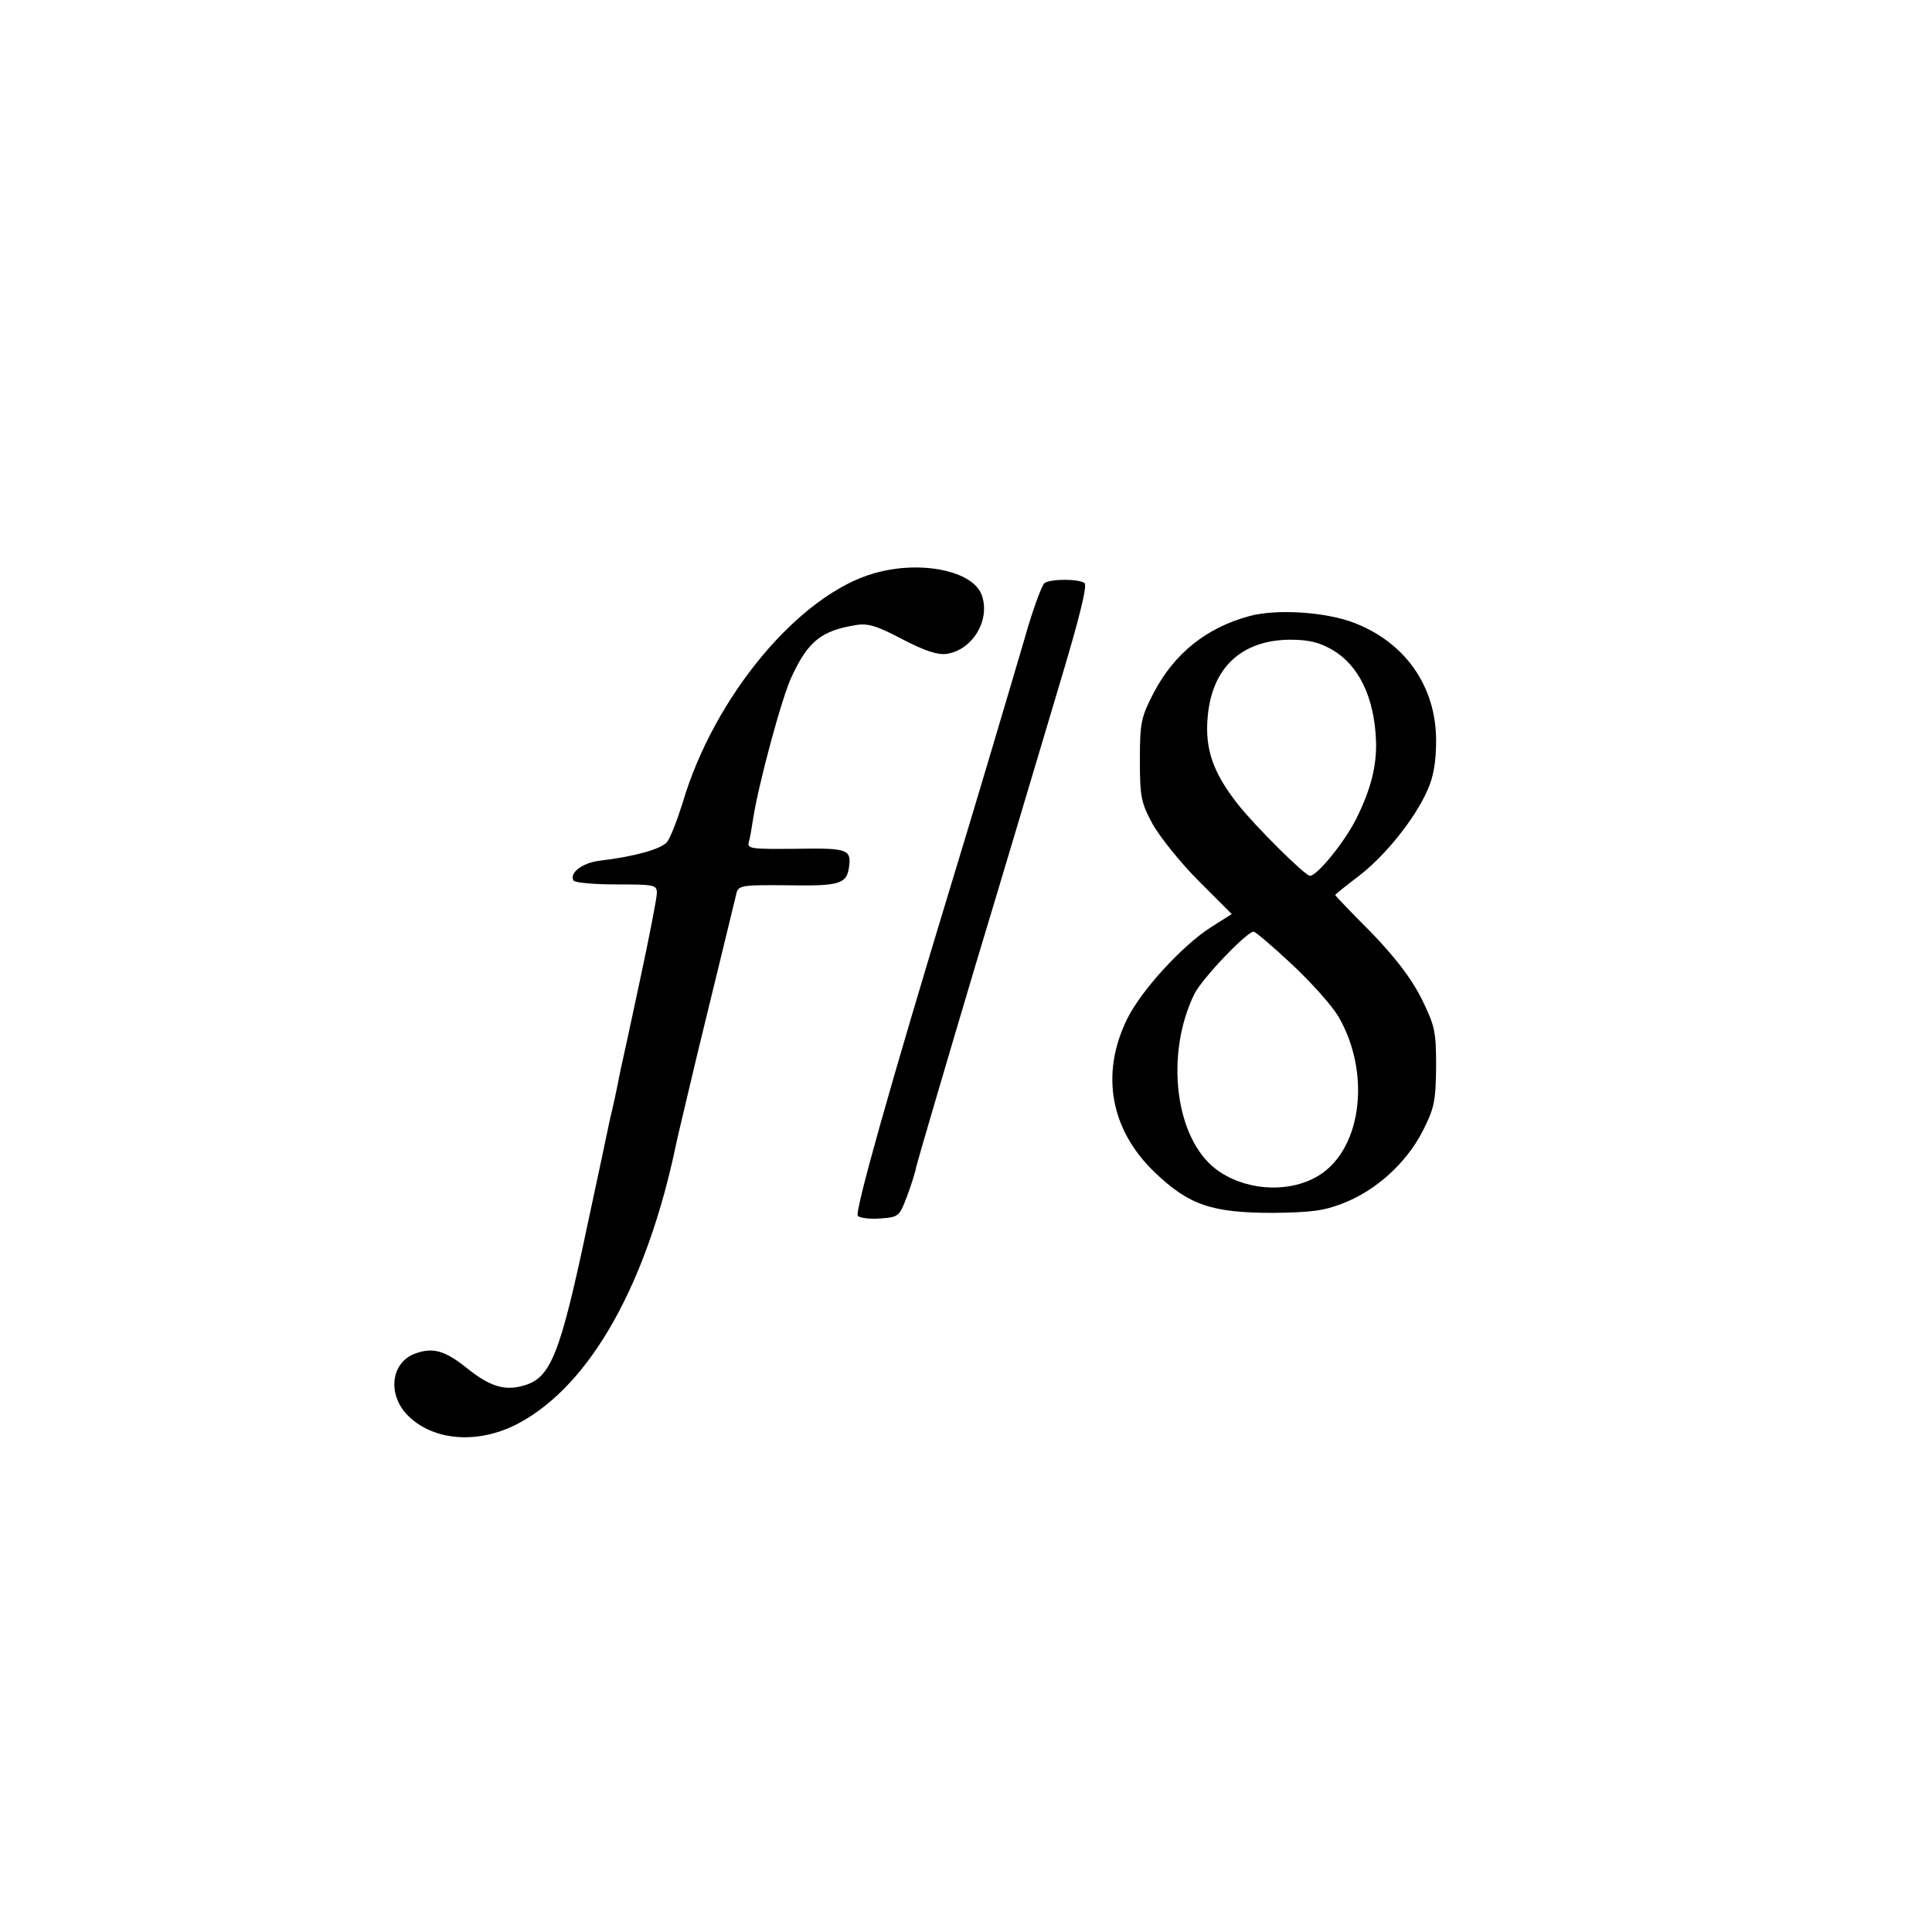
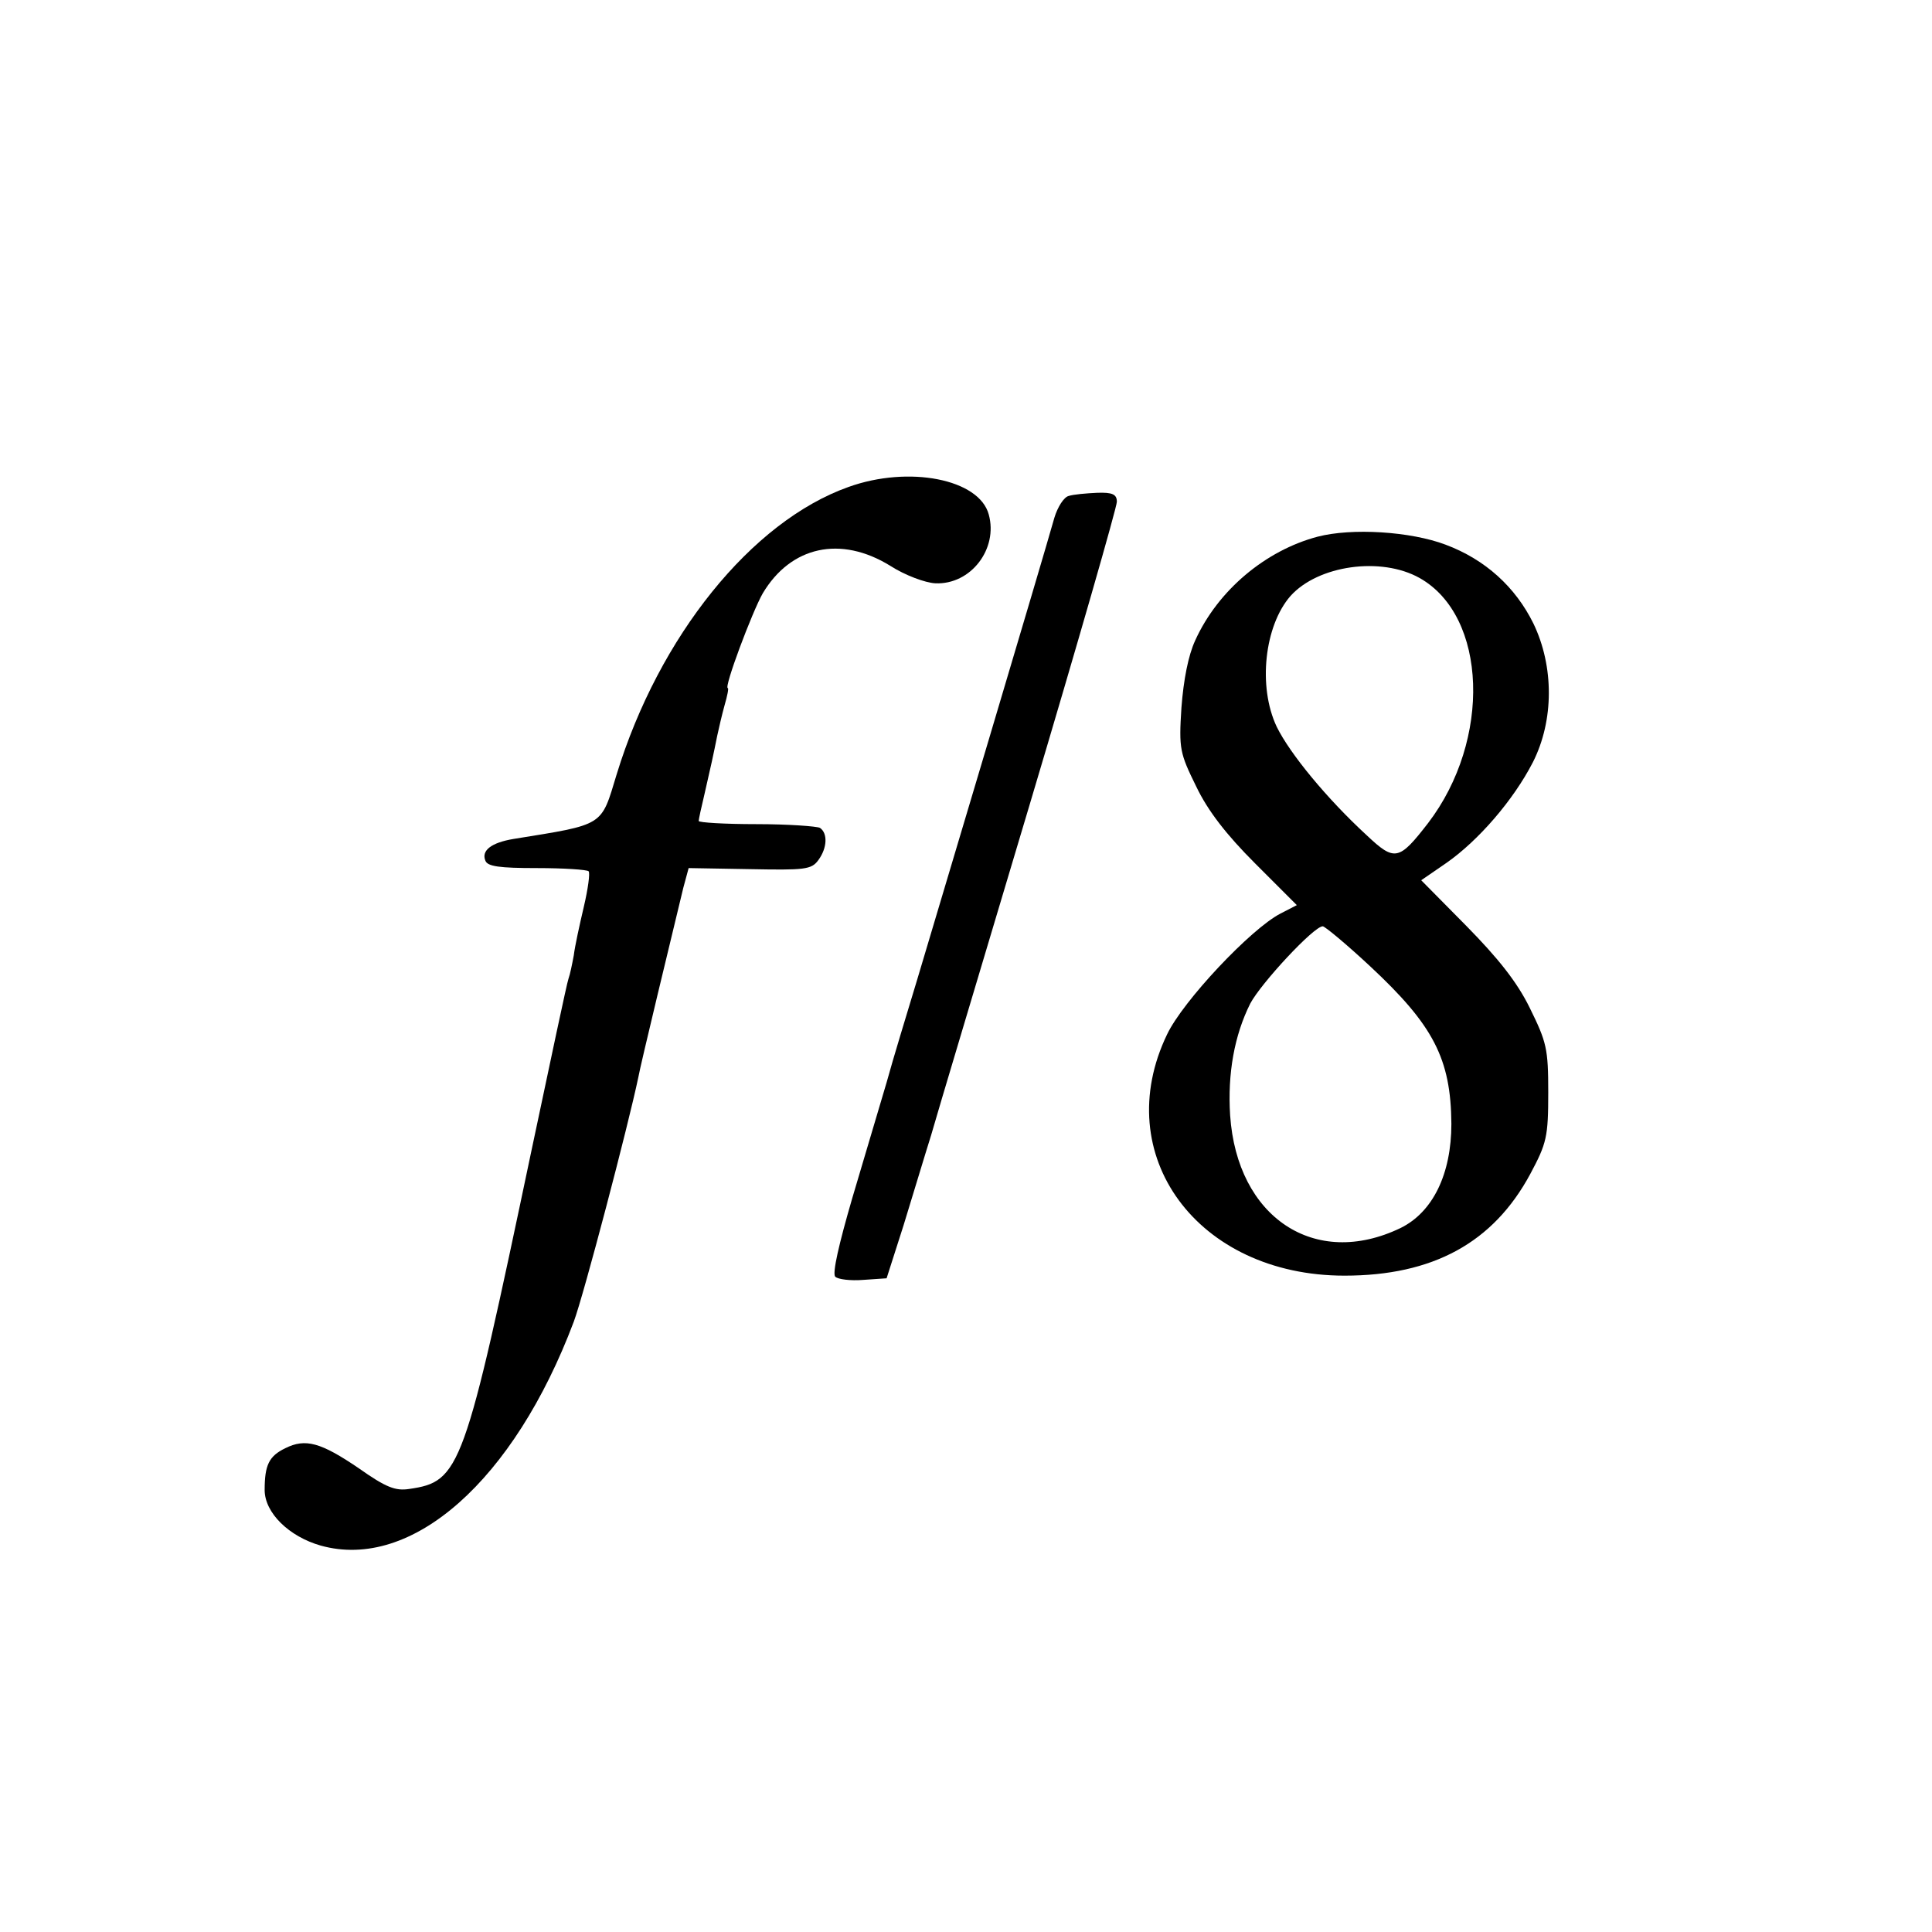
- <svg xmlns="http://www.w3.org/2000/svg" version="1.0" width="450pt" height="450pt" viewBox="0 0 450 450" preserveAspectRatio="xMidYMid meet">
-   <g transform="translate(0,450) scale(0.1,-0.1)" fill="#000000" stroke="none">
-     <path d="M2037 3165 c-175 -49 -374 -287 -447 -535 -13 -41 -29 -83 -37 -92 -15 -16 -74 -33 -158 -43 -39 -5 -70 -29 -59 -46 3 -5 48 -9 100 -9 88 0 94 -1 94 -20 0 -11 -18 -104 -40 -206 -22 -103 -42 -196 -45 -208 -11 -56 -15 -74 -25 -116 -5 -25 -28 -133 -51 -240 -65 -308 -86 -361 -152 -378 -43 -12 -78 0 -129 41 -51 41 -79 49 -119 35 -59 -20 -68 -97 -18 -146 61 -60 167 -66 259 -16 166 90 297 324 365 650 2 11 24 102 48 204 25 102 55 226 67 275 12 50 24 98 26 107 5 16 19 17 119 16 118 -2 136 3 142 39 7 45 -1 48 -122 46 -104 -1 -115 0 -111 15 3 10 7 34 10 54 12 79 67 284 90 332 38 82 69 107 149 120 29 5 50 -2 109 -33 52 -27 82 -37 103 -34 60 9 102 78 82 136 -19 57 -141 83 -250 52z" />
-     <path d="M2433 3142 c-6 -4 -28 -63 -47 -131 -34 -116 -124 -419 -166 -556 -146 -480 -230 -779 -222 -787 5 -5 29 -8 53 -6 42 3 44 5 61 50 10 26 20 58 22 70 3 13 64 221 136 463 73 242 162 541 199 665 46 153 64 227 57 232 -14 10 -78 10 -93 0z" />
-     <path d="M2910 3065 c-100 -27 -175 -87 -223 -179 -29 -56 -32 -69 -32 -156 0 -87 3 -100 30 -150 17 -30 65 -90 107 -132 l77 -77 -49 -31 c-68 -44 -162 -147 -195 -214 -62 -127 -39 -257 64 -356 80 -77 134 -95 276 -95 90 1 120 5 165 23 76 30 145 93 183 166 28 55 31 70 32 152 0 83 -3 95 -35 160 -24 47 -61 95 -117 153 -46 46 -83 85 -83 86 0 2 24 21 54 44 61 46 132 134 161 201 14 30 20 67 20 115 0 127 -73 230 -193 275 -66 25 -180 32 -242 15z m194 -79 c61 -36 97 -110 101 -211 2 -57 -11 -111 -45 -180 -27 -55 -92 -135 -109 -135 -12 1 -127 115 -168 167 -58 74 -77 129 -70 204 10 114 79 178 191 179 45 0 69 -6 100 -24z m-95 -732 c45 -42 93 -96 108 -121 80 -137 53 -322 -56 -377 -69 -36 -166 -27 -229 21 -95 72 -119 267 -50 408 18 36 122 145 138 145 4 0 44 -34 89 -76z" />
+ <svg xmlns="http://www.w3.org/2000/svg" version="1.0" width="365pt" height="365pt" viewBox="0 0 365 365" preserveAspectRatio="xMidYMid meet">
+   <g transform="translate(0,365) scale(0.1,-0.1)" fill="#000000" stroke="none">
+     <path d="M1603 2730 c-183 -65 -358 -282 -438 -543 -30 -99 -22 -94 -195 -122 -42 -7 -61 -22 -53 -41 4 -11 27 -14 97 -14 51 0 95 -3 98 -6 3 -3 -1 -33 -9 -67 -8 -34 -17 -75 -19 -92 -3 -16 -7 -36 -10 -44 -3 -8 -34 -155 -70 -325 -127 -604 -134 -625 -231 -639 -26 -4 -44 3 -95 39 -72 49 -101 57 -139 38 -31 -15 -39 -32 -39 -79 0 -43 46 -88 106 -105 172 -48 365 123 478 423 19 51 103 371 122 462 3 19 65 275 85 358 l10 37 115 -2 c104 -2 117 -1 130 17 17 23 18 51 3 61 -6 3 -60 7 -120 7 -60 0 -109 3 -109 6 0 3 5 26 11 51 12 52 17 75 24 110 3 14 9 40 14 58 5 17 8 32 6 32 -8 0 46 144 66 179 53 89 147 110 241 52 28 -18 66 -32 85 -33 67 -3 119 65 101 130 -18 67 -151 93 -265 52z" />
+     <path d="M2019 2713 c-9 -2 -21 -21 -27 -41 -23 -82 -227 -765 -259 -872 -19 -63 -46 -151 -58 -195 -13 -44 -42 -142 -65 -219 -25 -86 -38 -142 -32 -148 5 -5 29 -8 53 -6 l44 3 32 100 c17 55 40 132 52 170 11 39 95 319 186 624 91 305 165 563 165 573 0 14 -8 18 -37 17 -21 -1 -45 -3 -54 -6z" />
+     <path d="M2489 2636 c-98 -26 -188 -101 -231 -196 -13 -28 -22 -74 -26 -127 -5 -78 -3 -86 28 -149 22 -46 57 -91 111 -145 l79 -79 -31 -16 c-56 -29 -184 -165 -214 -228 -110 -228 57 -456 335 -456 167 0 281 62 351 192 31 58 34 70 34 154 0 83 -3 95 -35 160 -24 49 -60 94 -120 155 l-85 86 48 33 c60 42 126 118 163 190 40 79 40 181 1 262 -34 69 -91 121 -166 149 -66 25 -177 32 -242 15z m193 -78 c128 -72 136 -306 16 -463 -55 -71 -63 -73 -116 -23 -75 69 -145 154 -170 205 -36 76 -23 191 26 247 52 58 171 75 244 34z m-93 -734 c119 -111 152 -174 153 -297 0 -95 -35 -167 -96 -197 -162 -78 -309 20 -322 213 -5 79 8 151 38 211 20 38 120 146 137 146 4 0 45 -34 90 -76z" />
  </g>
</svg>
